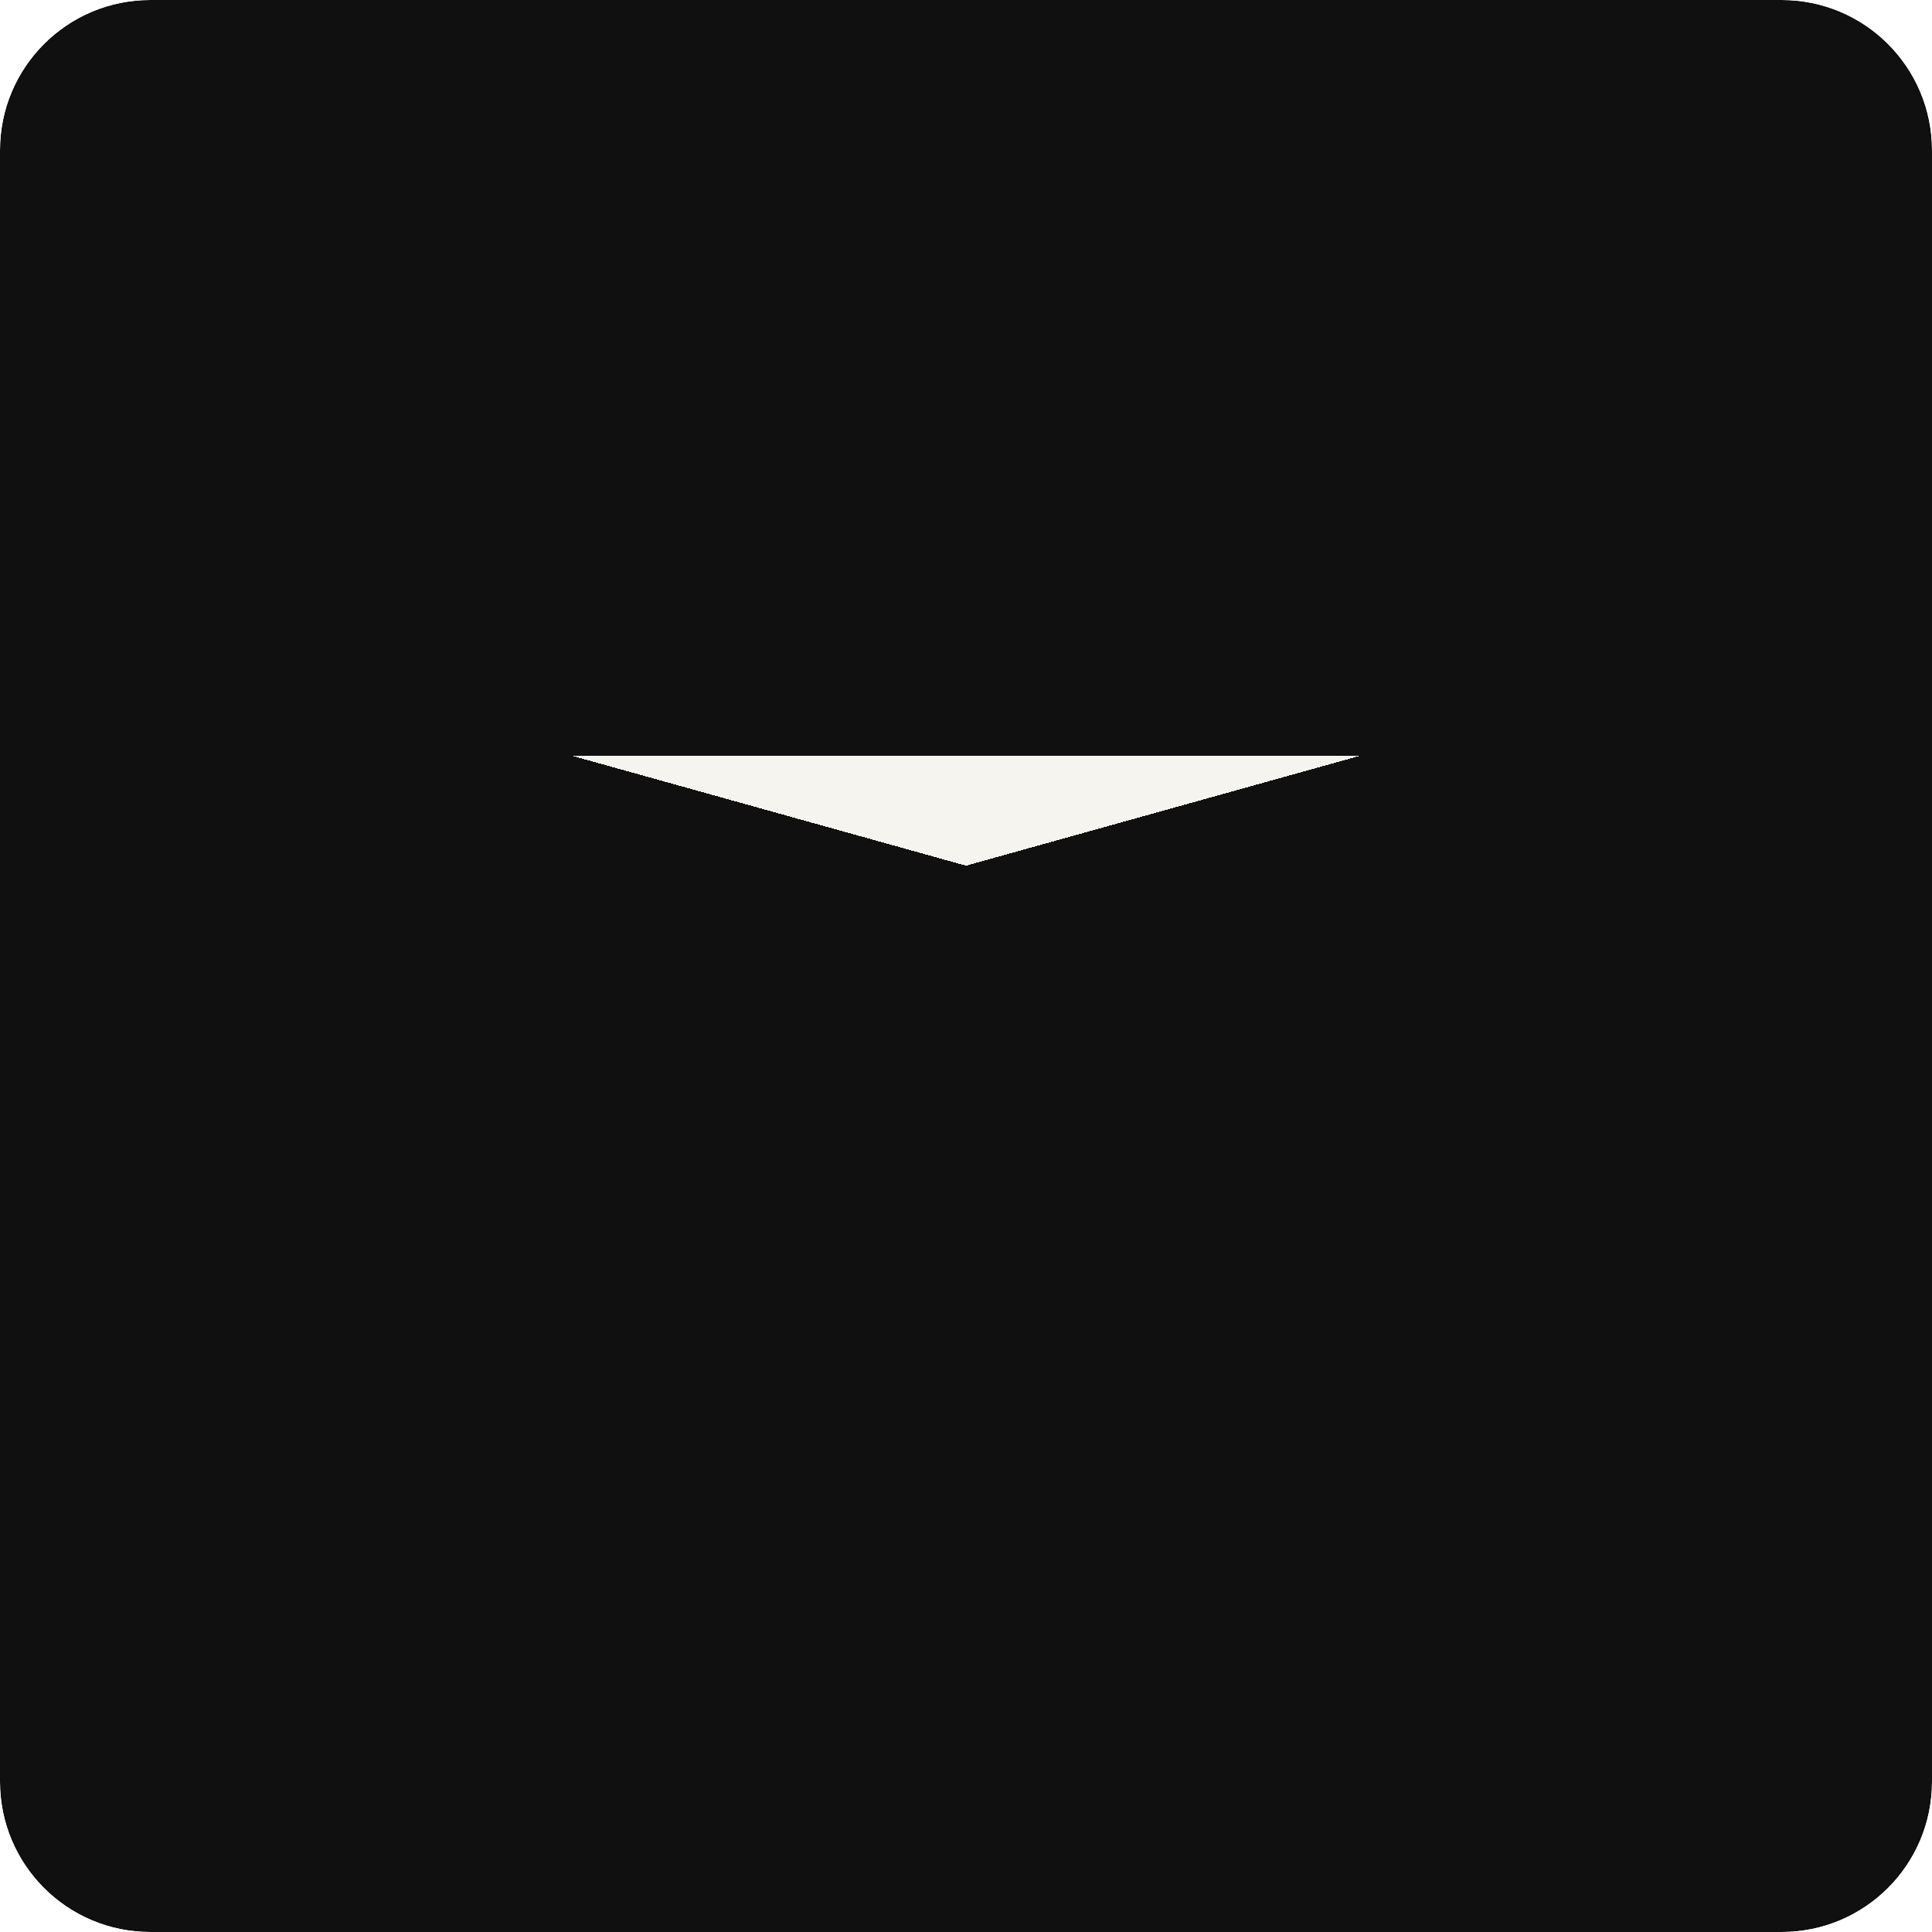
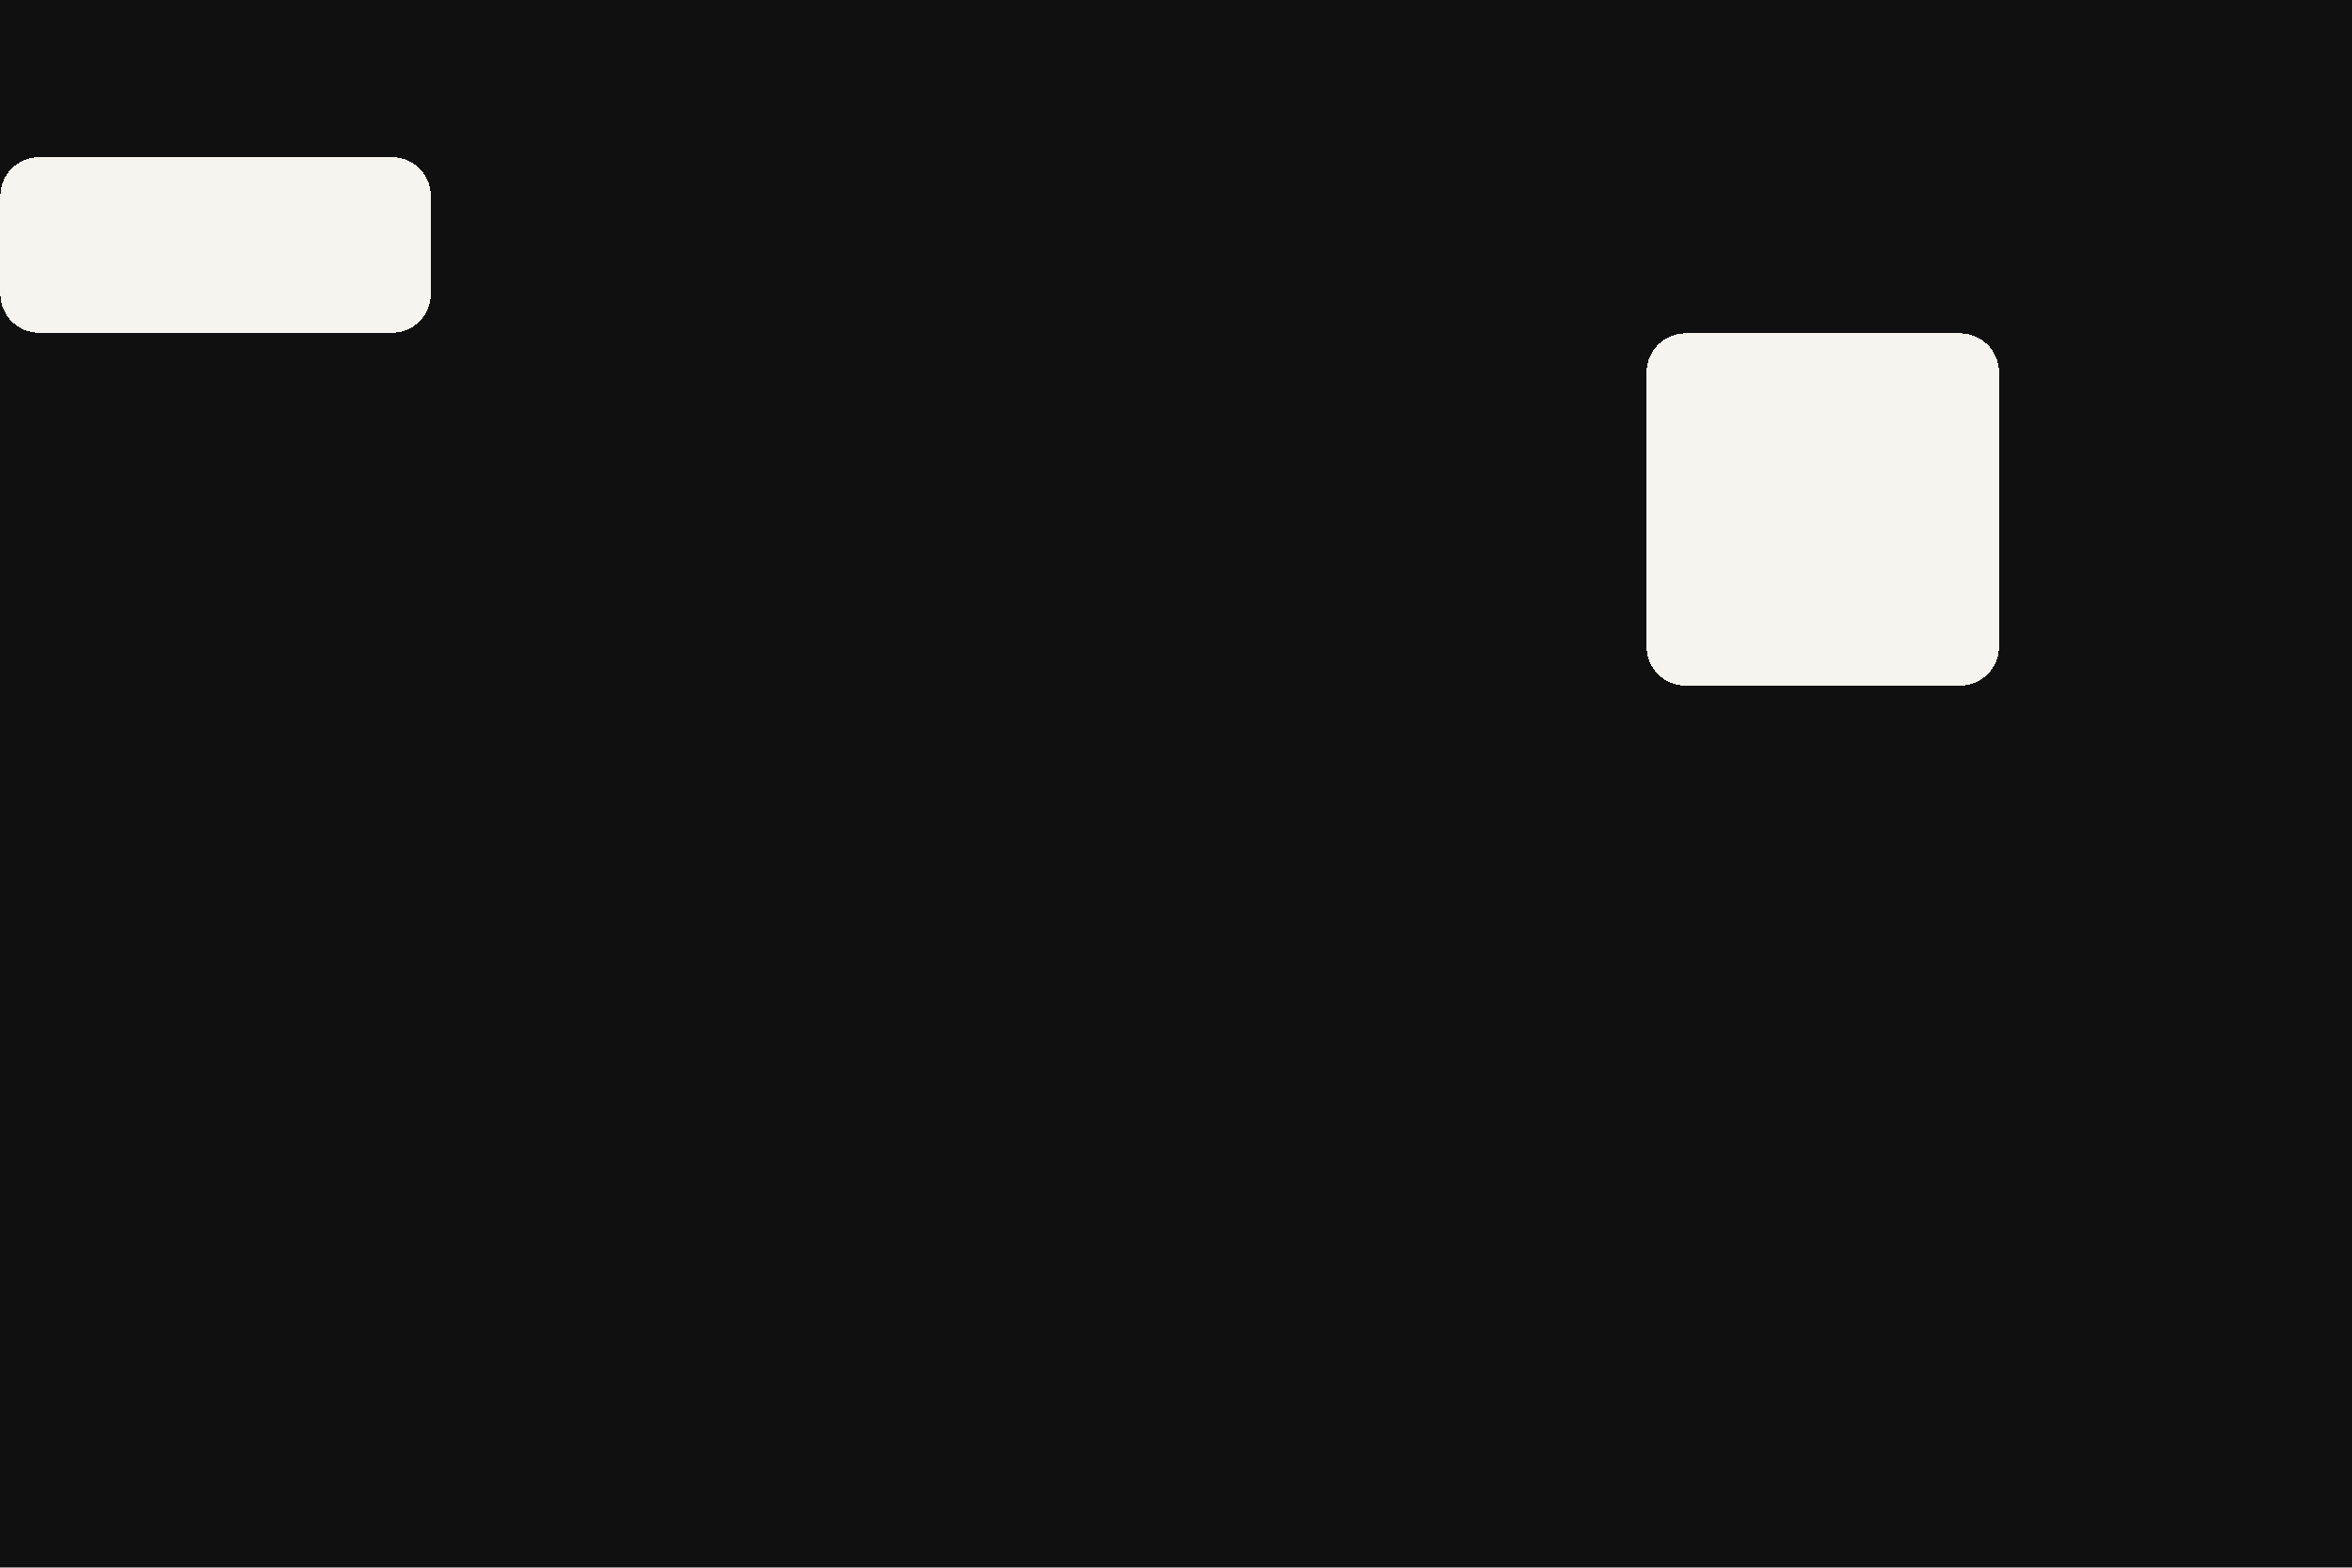
- <svg xmlns="http://www.w3.org/2000/svg" viewBox="0 0 360 360" width="360" height="360">
+ <svg xmlns="http://www.w3.org/2000/svg" viewBox="0 0 240 160" width="240" height="160">
  <defs>
-     <linearGradient id="backdrop" x1="0" y1="0" x2="0.6" y2="1">
-       <stop offset="0" stop-color="#141a2e" />
-       <stop offset="1" stop-color="#070912" />
-     </linearGradient>
-     <radialGradient id="pool" cx="0.5" cy="0.5" r="0.5">
-       <stop offset="0" stop-color="#f0a13c" stop-opacity="0.26" />
-       <stop offset="1" stop-color="#f0a13c" stop-opacity="0" />
-     </radialGradient>
-   </defs>
-   <defs>
-     <filter id="vctrfx-mlvjcj-filter-0" color-interpolation-filters="sRGB">
-       <feColorMatrix type="matrix" values="0.213 0.715 0.072 0 0 0.213 0.715 0.072 0 0 0.213 0.715 0.072 0 0 0 0 0 1 0" in="SourceGraphic" result="vctrfx-mlvjcj-threshold-luminance-0" />
-       <feComponentTransfer in="vctrfx-mlvjcj-threshold-luminance-0" result="vctrfx-mlvjcj-threshold-binary-0">
+     <filter id="vctrfx-13meuv-filter-0" color-interpolation-filters="sRGB">
+       <feColorMatrix type="matrix" values="0.213 0.715 0.072 0 0 0.213 0.715 0.072 0 0 0.213 0.715 0.072 0 0 0 0 0 1 0" in="SourceGraphic" result="vctrfx-13meuv-threshold-luminance-0" />
+       <feComponentTransfer in="vctrfx-13meuv-threshold-luminance-0" result="vctrfx-13meuv-threshold-binary-0">
        <feFuncR type="linear" slope="255" intercept="-157.6" />
        <feFuncG type="linear" slope="255" intercept="-157.6" />
        <feFuncB type="linear" slope="255" intercept="-157.6" />
      </feComponentTransfer>
-       <feComponentTransfer in="vctrfx-mlvjcj-threshold-binary-0" result="vctrfx-out-0">
+       <feComponentTransfer in="vctrfx-13meuv-threshold-binary-0" result="vctrfx-out-0">
        <feFuncR type="table" tableValues="0.063 0.965" />
        <feFuncG type="table" tableValues="0.063 0.957" />
        <feFuncB type="table" tableValues="0.063 0.937" />
      </feComponentTransfer>
    </filter>
-     <clipPath id="vctrfx-mlvjcj-clip" clipPathUnits="userSpaceOnUse">
-       <rect width="360" height="360" rx="28" />
+     <clipPath id="vctrfx-13meuv-clip" clipPathUnits="userSpaceOnUse">
+       <rect width="240" height="160" />
    </clipPath>
  </defs>
-   <g filter="url(#vctrfx-mlvjcj-filter-0)" clip-path="url(#vctrfx-mlvjcj-clip)">
-     <rect width="360" height="360" rx="28" fill="url(#backdrop)" />
-     <ellipse cx="180" cy="286" rx="104" ry="26" fill="url(#pool)" />
-     <g stroke-linejoin="round">
-       <polygon points="180,161.95 257.82,140.24 102.18,140.24" fill="#f0a13c" opacity="1" stroke="#2a1a08" stroke-width="1.1" stroke-linejoin="round">
-         <animate attributeName="points" values="180,161.95 257.82,140.24 102.18,140.24;192.07,161.84 251.77,139.26 96.75,141.3;203.93,161.54 245.15,138.38 92.04,142.45;215.38,161.04 238.04,137.6 88.12,143.67;226.24,160.36 230.51,136.91 85.06,144.97;236.34,159.51 222.62,136.33 82.94,146.32;245.53,158.52 214.44,135.85 81.83,147.71;253.71,157.39 206.03,135.48 81.8,149.14;260.78,156.15 197.45,135.21 82.89,150.58;266.67,154.83 188.75,135.05 85.16,152.03;271.37,153.45 180,135 88.63,153.45;274.84,152.03 171.25,135.05 93.33,154.83;277.11,150.58 162.55,135.21 99.22,156.15;278.2,149.14 153.97,135.48 106.29,157.39;278.17,147.71 145.56,135.85 114.47,158.52;277.06,146.32 137.38,136.33 123.66,159.51;274.94,144.97 129.49,136.91 133.76,160.36;271.88,143.67 121.96,137.6 144.62,161.04;267.96,142.45 114.85,138.38 156.07,161.54;263.25,141.3 108.23,139.26 167.93,161.84;257.82,140.24 102.18,140.24 180,161.95;251.77,139.26 96.75,141.3 192.07,161.84;245.15,138.38 92.04,142.45 203.93,161.54;238.04,137.6 88.12,143.67 215.38,161.04;230.51,136.91 85.06,144.97 226.24,160.36;222.62,136.33 82.94,146.32 236.34,159.51;214.44,135.85 81.83,147.71 245.53,158.52;206.03,135.48 81.8,149.14 253.71,157.39;197.45,135.21 82.89,150.58 260.78,156.15;188.75,135.05 85.16,152.03 266.67,154.83;180,135 88.63,153.45 271.37,153.45;171.25,135.05 93.33,154.83 274.84,152.03;162.55,135.21 99.22,156.15 277.11,150.58;153.97,135.48 106.29,157.39 278.2,149.14;145.56,135.85 114.47,158.52 278.17,147.71;137.38,136.33 123.66,159.51 277.06,146.32;129.49,136.91 133.76,160.36 274.94,144.97;121.96,137.6 144.62,161.04 271.88,143.67;114.85,138.38 156.07,161.54 267.96,142.45;108.23,139.26 167.93,161.84 263.25,141.3;102.18,140.24 180,161.95 257.82,140.24;96.75,141.3 192.07,161.84 251.77,139.26;92.04,142.45 203.93,161.54 245.15,138.38;88.12,143.67 215.38,161.04 238.04,137.6;85.06,144.97 226.24,160.36 230.51,136.91;82.94,146.32 236.34,159.51 222.62,136.33;81.83,147.71 245.53,158.52 214.44,135.85;81.8,149.14 253.71,157.39 206.03,135.48;82.89,150.58 260.78,156.15 197.45,135.21;85.16,152.03 266.67,154.83 188.75,135.05;88.63,153.45 271.37,153.45 180,135;93.33,154.83 274.84,152.03 171.25,135.05;99.22,156.15 277.11,150.58 162.55,135.21;106.29,157.39 278.2,149.14 153.97,135.48;114.47,158.52 278.17,147.71 145.56,135.85;123.66,159.51 277.06,146.32 137.38,136.33;133.76,160.36 274.94,144.97 129.49,136.91;144.62,161.04 271.88,143.67 121.96,137.6;156.07,161.54 267.96,142.45 114.85,138.38;167.93,161.84 263.25,141.3 108.23,139.26;180,161.95 257.82,140.24 102.18,140.24" dur="7s" repeatCount="indefinite" calcMode="linear" />
-         <animate attributeName="fill" values="#f0a13c;#f0a13c;#f0a13c;#f0a13c;#f0a13c;#f0a13c;#f0a13c;#f0a13c;#f0a13c;#f0a13c;#f0a13c;#f0a13c;#f0a13c;#f0a13c;#f0a13c;#f0a13c;#f0a13c;#f0a13c;#f0a13c;#f0a13c;#f0a13c;#f0a13c;#f0a13c;#f0a13c;#f0a13c;#f0a13c;#f0a13c;#f0a13c;#f0a13c;#f0a13c;#f0a13c;#f0a13c;#f0a13c;#f0a13c;#f0a13c;#f0a13c;#f0a13c;#f0a13c;#f0a13c;#f0a13c;#f0a13c;#f0a13c;#f0a13c;#f0a13c;#f0a13c;#f0a13c;#f0a13c;#f0a13c;#f0a13c;#f0a13c;#f0a13c;#f0a13c;#f0a13c;#f0a13c;#f0a13c;#f0a13c;#f0a13c;#f0a13c;#f0a13c;#f0a13c;#f0a13c" dur="7s" repeatCount="indefinite" calcMode="linear" />
-         <animate attributeName="opacity" values="1;1;1;1;1;1;1;1;1;1;1;1;1;1;1;1;1;1;1;1;1;1;1;1;1;1;1;1;1;1;1;1;1;1;1;1;1;1;1;1;1;1;1;1;1;1;1;1;1;1;1;1;1;1;1;1;1;1;1;1;1" dur="7s" repeatCount="indefinite" calcMode="linear" />
-       </polygon>
-       <polygon points="180,161.95 102.18,140.24 180,276.79" fill="#bd7f2f" opacity="1" stroke="#2a1a08" stroke-width="1.1" stroke-linejoin="round">
-         <animate attributeName="points" values="180,161.95 102.18,140.24 180,276.79;192.07,161.84 96.75,141.3 180,276.79;203.93,161.54 92.04,142.45 180,276.79;215.38,161.04 88.12,143.67 180,276.79;226.24,160.36 85.06,144.97 180,276.79;236.34,159.51 82.94,146.32 180,276.79;245.53,158.52 81.83,147.71 180,276.79;253.71,157.39 81.8,149.14 180,276.79;260.78,156.15 82.89,150.58 180,276.79;266.67,154.83 85.16,152.03 180,276.79;271.37,153.45 88.63,153.45 180,276.79;274.84,152.03 93.33,154.83 180,276.79;277.11,150.58 99.22,156.15 180,276.79;278.2,149.14 106.29,157.39 180,276.79;278.17,147.71 114.47,158.52 180,276.79;277.06,146.32 123.66,159.51 180,276.79;274.94,144.97 133.76,160.36 180,276.79;271.88,143.67 144.62,161.04 180,276.79;267.96,142.45 156.07,161.54 180,276.79;263.25,141.3 167.93,161.84 180,276.79;257.82,140.24 180,161.95 180,276.79;251.77,139.26 192.07,161.84 180,276.79;245.15,138.38 203.93,161.54 180,276.79;238.04,137.6 215.38,161.04 180,276.79;230.51,136.91 226.24,160.36 180,276.79;222.62,136.33 236.34,159.51 180,276.79;214.44,135.85 245.53,158.52 180,276.79;206.03,135.48 253.71,157.39 180,276.79;197.45,135.21 260.78,156.15 180,276.79;188.75,135.05 266.67,154.83 180,276.79;180,135 271.37,153.45 180,276.79;171.25,135.05 274.84,152.03 180,276.79;162.55,135.21 277.11,150.58 180,276.79;153.97,135.48 278.2,149.14 180,276.79;145.56,135.85 278.17,147.71 180,276.79;137.38,136.33 277.06,146.32 180,276.79;129.49,136.91 274.94,144.97 180,276.79;121.96,137.6 271.88,143.67 180,276.79;114.85,138.38 267.96,142.45 180,276.79;108.23,139.26 263.25,141.3 180,276.79;102.18,140.24 257.82,140.24 180,276.79;96.75,141.3 251.77,139.26 180,276.79;92.04,142.45 245.15,138.38 180,276.79;88.12,143.67 238.04,137.6 180,276.79;85.06,144.97 230.51,136.91 180,276.79;82.94,146.32 222.62,136.33 180,276.79;81.83,147.71 214.44,135.85 180,276.79;81.8,149.14 206.03,135.48 180,276.79;82.89,150.58 197.45,135.21 180,276.79;85.16,152.03 188.75,135.05 180,276.79;88.63,153.45 180,135 180,276.79;93.33,154.83 171.25,135.05 180,276.79;99.22,156.15 162.55,135.21 180,276.79;106.29,157.39 153.97,135.48 180,276.79;114.47,158.52 145.56,135.85 180,276.79;123.66,159.51 137.38,136.33 180,276.79;133.76,160.36 129.49,136.91 180,276.79;144.62,161.04 121.96,137.6 180,276.79;156.07,161.54 114.85,138.38 180,276.79;167.93,161.84 108.23,139.26 180,276.79;180,161.95 102.18,140.24 180,276.79" dur="7s" repeatCount="indefinite" calcMode="linear" />
-         <animate attributeName="fill" values="#bd7f2f;#c38331;#c88632;#cc8933;#ce8a34;#cf8b34;#ce8a34;#cc8933;#c88632;#c28231;#bc7e2f;#b4792d;#aa722b;#a06b28;#956425;#885b22;#7b531f;#6e4a1c;#6e4a1c;#6e4a1c;#6e4a1c;#6e4a1c;#6e4a1c;#6e4a1c;#6e4a1c;#6e4a1c;#6e4a1c;#6e4a1c;#6e4a1c;#6e4a1c;#6e4a1c;#6e4a1c;#6e4a1c;#6e4a1c;#6e4a1c;#6e4a1c;#6e4a1c;#6e4a1c;#6e4a1c;#6e4a1c;#6e4a1c;#6e4a1c;#6e4a1c;#6e4a1c;#6e4a1c;#6e4a1c;#6e4a1c;#6e4a1c;#6e4a1c;#6e4a1c;#6e4a1c;#6e4a1c;#6e4a1c;#6f4b1c;#7d541f;#8a5d23;#966526;#a26c28;#ac732b;#b5792d;#bd7f2f" dur="7s" repeatCount="indefinite" calcMode="linear" />
-         <animate attributeName="opacity" values="1;1;1;1;1;1;1;1;1;1;1;1;1;1;1;1;1;1;1;1;1;1;1;1;0;0;0;0;0;0;0;0;0;0;0;0;0;0;0;0;0;0;0;0;0;0;0;0;0;0;0;0;0;0;0;0;0;1;1;1;1" dur="7s" repeatCount="indefinite" calcMode="linear" />
-       </polygon>
-       <polygon points="102.18,140.24 257.82,140.24 180,276.79" fill="#6e4a1c" opacity="0" stroke="#2a1a08" stroke-width="1.1" stroke-linejoin="round">
-         <animate attributeName="points" values="102.18,140.24 257.82,140.24 180,276.79;96.75,141.3 251.77,139.26 180,276.79;92.04,142.45 245.15,138.38 180,276.79;88.12,143.67 238.04,137.6 180,276.79;85.06,144.97 230.51,136.91 180,276.79;82.94,146.32 222.62,136.33 180,276.79;81.83,147.71 214.44,135.85 180,276.79;81.8,149.14 206.03,135.48 180,276.79;82.89,150.58 197.45,135.21 180,276.79;85.16,152.03 188.75,135.05 180,276.79;88.63,153.45 180,135 180,276.79;93.33,154.83 171.25,135.05 180,276.79;99.22,156.15 162.55,135.21 180,276.79;106.29,157.39 153.97,135.48 180,276.79;114.47,158.52 145.56,135.85 180,276.79;123.66,159.51 137.38,136.33 180,276.79;133.76,160.36 129.49,136.91 180,276.79;144.62,161.04 121.96,137.6 180,276.79;156.07,161.54 114.85,138.38 180,276.79;167.93,161.84 108.23,139.26 180,276.79;180,161.95 102.18,140.24 180,276.79;192.07,161.84 96.75,141.3 180,276.79;203.93,161.54 92.04,142.45 180,276.79;215.38,161.04 88.12,143.67 180,276.79;226.24,160.36 85.06,144.97 180,276.79;236.34,159.51 82.94,146.32 180,276.79;245.53,158.52 81.83,147.71 180,276.79;253.71,157.39 81.8,149.14 180,276.79;260.78,156.15 82.89,150.58 180,276.79;266.67,154.83 85.16,152.03 180,276.79;271.37,153.45 88.63,153.45 180,276.79;274.84,152.03 93.33,154.83 180,276.79;277.11,150.58 99.22,156.15 180,276.79;278.2,149.14 106.29,157.39 180,276.79;278.17,147.71 114.47,158.52 180,276.79;277.06,146.32 123.66,159.51 180,276.79;274.94,144.97 133.76,160.36 180,276.79;271.88,143.67 144.62,161.04 180,276.79;267.96,142.45 156.07,161.54 180,276.79;263.25,141.3 167.93,161.84 180,276.79;257.82,140.24 180,161.95 180,276.79;251.77,139.26 192.07,161.84 180,276.79;245.15,138.38 203.93,161.54 180,276.79;238.04,137.6 215.38,161.04 180,276.79;230.51,136.91 226.24,160.36 180,276.79;222.62,136.33 236.34,159.51 180,276.79;214.44,135.85 245.53,158.52 180,276.79;206.03,135.48 253.71,157.39 180,276.79;197.45,135.21 260.78,156.15 180,276.79;188.75,135.05 266.67,154.83 180,276.79;180,135 271.37,153.45 180,276.79;171.25,135.05 274.84,152.03 180,276.79;162.55,135.21 277.11,150.58 180,276.79;153.97,135.48 278.2,149.14 180,276.79;145.56,135.85 278.17,147.71 180,276.79;137.38,136.33 277.06,146.32 180,276.79;129.49,136.91 274.94,144.97 180,276.79;121.96,137.6 271.88,143.67 180,276.79;114.85,138.38 267.96,142.45 180,276.79;108.23,139.26 263.25,141.3 180,276.79;102.18,140.24 257.82,140.24 180,276.79" dur="7s" repeatCount="indefinite" calcMode="linear" />
-         <animate attributeName="fill" values="#6e4a1c;#6e4a1c;#6e4a1c;#6e4a1c;#6e4a1c;#6e4a1c;#6e4a1c;#6e4a1c;#6e4a1c;#6e4a1c;#6e4a1c;#6e4a1c;#6e4a1c;#6f4b1c;#7d541f;#8a5d23;#966526;#a26c28;#ac732b;#b5792d;#bd7f2f;#c38331;#c88632;#cc8933;#ce8a34;#cf8b34;#ce8a34;#cc8933;#c88632;#c28231;#bc7e2f;#b4792d;#aa722b;#a06b28;#956425;#885b22;#7b531f;#6e4a1c;#6e4a1c;#6e4a1c;#6e4a1c;#6e4a1c;#6e4a1c;#6e4a1c;#6e4a1c;#6e4a1c;#6e4a1c;#6e4a1c;#6e4a1c;#6e4a1c;#6e4a1c;#6e4a1c;#6e4a1c;#6e4a1c;#6e4a1c;#6e4a1c;#6e4a1c;#6e4a1c;#6e4a1c;#6e4a1c;#6e4a1c" dur="7s" repeatCount="indefinite" calcMode="linear" />
-         <animate attributeName="opacity" values="0;0;0;0;0;0;0;0;0;0;0;0;0;0;0;0;0;1;1;1;1;1;1;1;1;1;1;1;1;1;1;1;1;1;1;1;1;1;1;1;1;1;1;1;0;0;0;0;0;0;0;0;0;0;0;0;0;0;0;0;0" dur="7s" repeatCount="indefinite" calcMode="linear" />
-       </polygon>
-       <polygon points="257.82,140.24 180,161.95 180,276.79" fill="#6e4a1c" opacity="1" stroke="#2a1a08" stroke-width="1.1" stroke-linejoin="round">
-         <animate attributeName="points" values="257.82,140.24 180,161.95 180,276.79;251.77,139.26 192.07,161.84 180,276.79;245.15,138.38 203.93,161.54 180,276.79;238.04,137.6 215.38,161.04 180,276.79;230.51,136.91 226.24,160.36 180,276.79;222.62,136.33 236.34,159.51 180,276.79;214.44,135.85 245.53,158.52 180,276.79;206.03,135.48 253.71,157.39 180,276.79;197.45,135.21 260.78,156.15 180,276.79;188.75,135.05 266.67,154.83 180,276.79;180,135 271.37,153.45 180,276.79;171.25,135.05 274.84,152.03 180,276.79;162.55,135.21 277.11,150.58 180,276.79;153.97,135.48 278.2,149.14 180,276.79;145.56,135.85 278.17,147.71 180,276.79;137.38,136.33 277.06,146.32 180,276.79;129.49,136.91 274.94,144.97 180,276.79;121.96,137.6 271.88,143.67 180,276.79;114.85,138.38 267.96,142.45 180,276.79;108.23,139.26 263.25,141.3 180,276.79;102.18,140.24 257.82,140.24 180,276.79;96.75,141.3 251.77,139.26 180,276.79;92.04,142.45 245.15,138.38 180,276.79;88.12,143.67 238.04,137.6 180,276.79;85.06,144.97 230.51,136.91 180,276.79;82.94,146.32 222.62,136.33 180,276.79;81.83,147.71 214.44,135.85 180,276.79;81.8,149.14 206.03,135.48 180,276.79;82.89,150.58 197.45,135.21 180,276.79;85.16,152.03 188.75,135.05 180,276.79;88.63,153.45 180,135 180,276.79;93.33,154.83 171.25,135.05 180,276.79;99.22,156.15 162.55,135.21 180,276.79;106.29,157.39 153.97,135.48 180,276.79;114.47,158.52 145.56,135.85 180,276.79;123.66,159.51 137.38,136.33 180,276.79;133.76,160.36 129.49,136.91 180,276.79;144.62,161.04 121.96,137.6 180,276.79;156.07,161.54 114.85,138.38 180,276.79;167.93,161.84 108.23,139.26 180,276.79;180,161.95 102.18,140.24 180,276.79;192.07,161.84 96.75,141.3 180,276.79;203.93,161.54 92.04,142.45 180,276.79;215.38,161.04 88.12,143.67 180,276.79;226.24,160.36 85.06,144.97 180,276.79;236.34,159.51 82.94,146.32 180,276.79;245.53,158.52 81.83,147.71 180,276.79;253.71,157.39 81.8,149.14 180,276.79;260.78,156.15 82.89,150.58 180,276.79;266.67,154.83 85.16,152.03 180,276.79;271.37,153.45 88.63,153.45 180,276.79;274.84,152.03 93.33,154.83 180,276.79;277.11,150.58 99.22,156.15 180,276.79;278.2,149.14 106.29,157.39 180,276.79;278.17,147.71 114.47,158.52 180,276.79;277.06,146.32 123.66,159.51 180,276.79;274.94,144.97 133.76,160.36 180,276.79;271.88,143.67 144.62,161.04 180,276.79;267.96,142.45 156.07,161.54 180,276.79;263.25,141.3 167.93,161.84 180,276.79;257.82,140.24 180,161.95 180,276.79" dur="7s" repeatCount="indefinite" calcMode="linear" />
-         <animate attributeName="fill" values="#6e4a1c;#6e4a1c;#6e4a1c;#6e4a1c;#6e4a1c;#6e4a1c;#6e4a1c;#6e4a1c;#6e4a1c;#6e4a1c;#6e4a1c;#6e4a1c;#6e4a1c;#6e4a1c;#6e4a1c;#6e4a1c;#6e4a1c;#6e4a1c;#6e4a1c;#6e4a1c;#6e4a1c;#6e4a1c;#6e4a1c;#6e4a1c;#6e4a1c;#6e4a1c;#6e4a1c;#6e4a1c;#6e4a1c;#6e4a1c;#6e4a1c;#6e4a1c;#6e4a1c;#6f4b1c;#7d541f;#8a5d23;#966526;#a26c28;#ac732b;#b5792d;#bd7f2f;#c38331;#c88632;#cc8933;#ce8a34;#cf8b34;#ce8a34;#cc8933;#c88632;#c28231;#bc7e2f;#b4792d;#aa722b;#a06b28;#956425;#885b22;#7b531f;#6e4a1c;#6e4a1c;#6e4a1c;#6e4a1c" dur="7s" repeatCount="indefinite" calcMode="linear" />
-         <animate attributeName="opacity" values="1;1;1;1;0;0;0;0;0;0;0;0;0;0;0;0;0;0;0;0;0;0;0;0;0;0;0;0;0;0;0;0;0;0;0;0;0;1;1;1;1;1;1;1;1;1;1;1;1;1;1;1;1;1;1;1;1;1;1;1;1" dur="7s" repeatCount="indefinite" calcMode="linear" />
-       </polygon>
+   <g filter="url(#vctrfx-13meuv-filter-0)" clip-path="url(#vctrfx-13meuv-clip)">
+     <rect width="240" height="160" fill="#0b1020" />
+     <circle cx="52" cy="112" r="16" fill="#f25c54">
+       <animate attributeName="r" values="16;26;16" dur="2.4s" repeatCount="indefinite" />
+       <animate attributeName="fill" values="#f25c54;#ff8fab;#f25c54" dur="2.4s" repeatCount="indefinite" />
+     </circle>
+     <g transform="translate(186 52)">
+       <rect x="-18" y="-18" width="36" height="36" rx="4" fill="#ffd166">
+         <animateTransform attributeName="transform" type="rotate" values="0;360" dur="4s" repeatCount="indefinite" />
+       </rect>
    </g>
+     <rect x="0" y="16" width="44" height="18" rx="4" fill="#4cc9f0">
+       <animateTransform attributeName="transform" type="translate" values="6 0;190 0;6 0" dur="5s" repeatCount="indefinite" />
+     </rect>
+     <path d="M0 148 L48 120 L96 148 L144 112 L192 148 L240 124" fill="none" stroke="#2b3a67" stroke-width="5">
+       <animate attributeName="stroke-dasharray" values="0 60;60 0;0 60" dur="3.2s" repeatCount="indefinite" />
+     </path>
  </g>
</svg>
